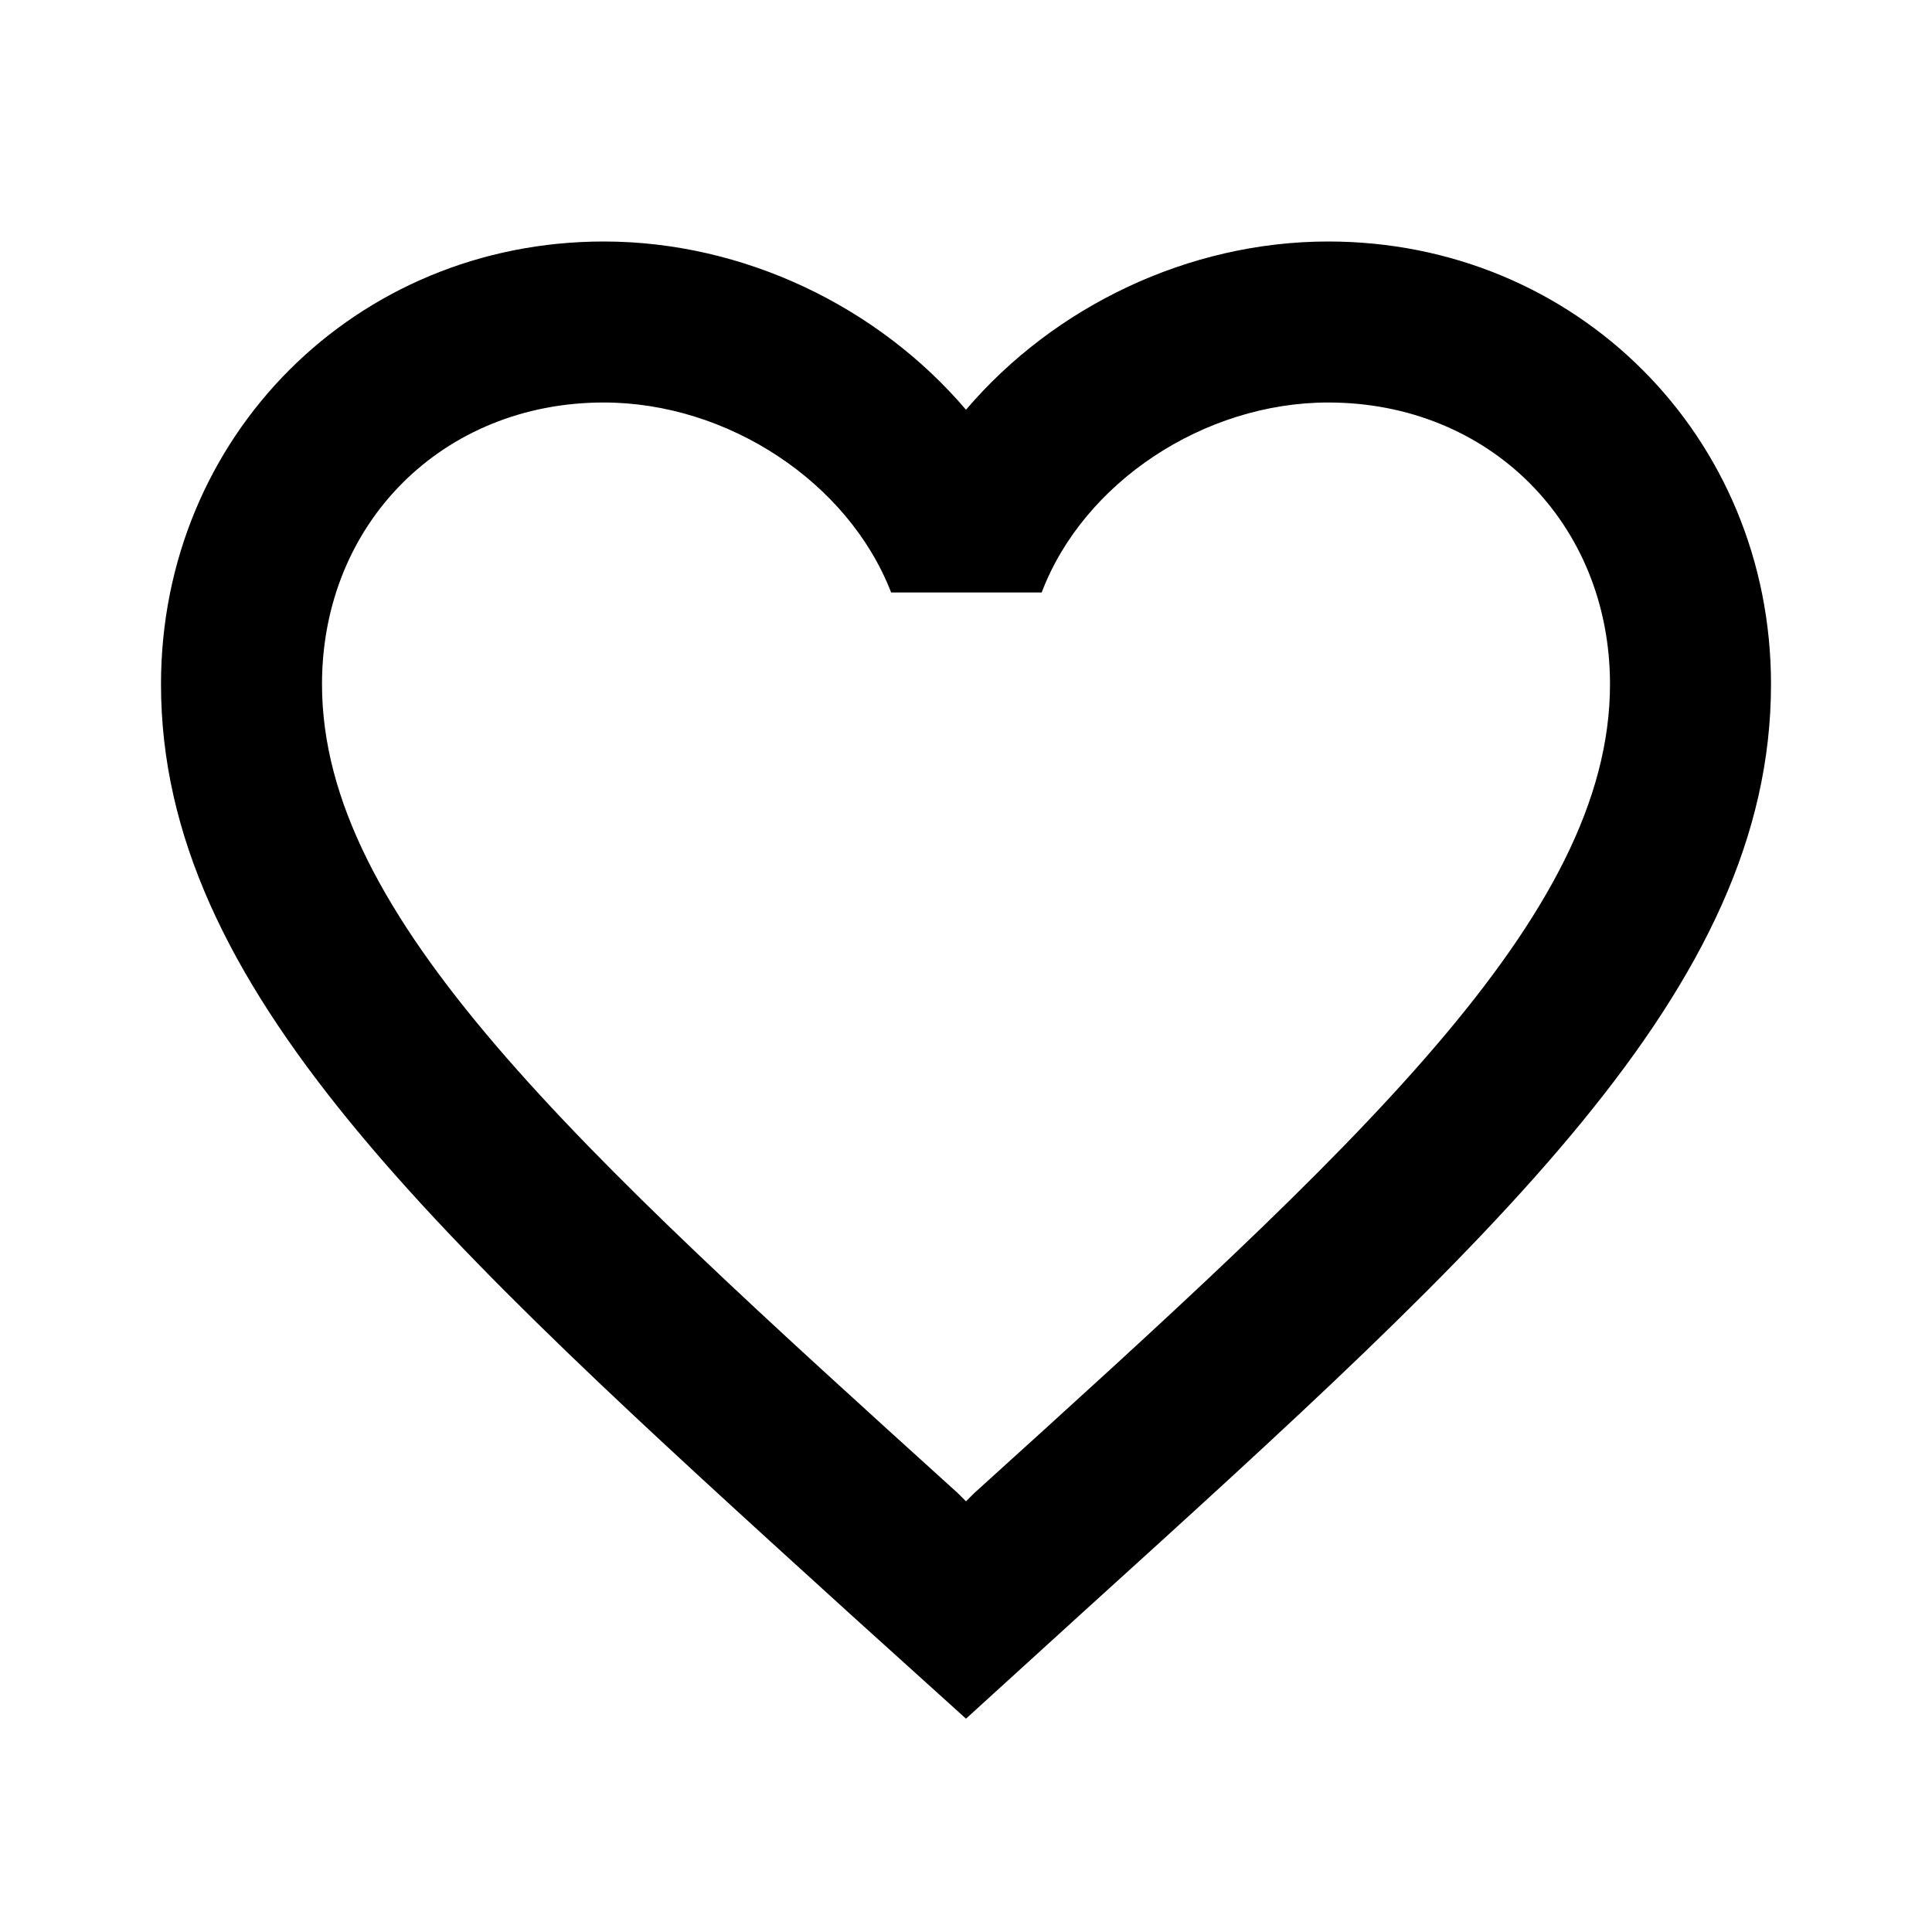
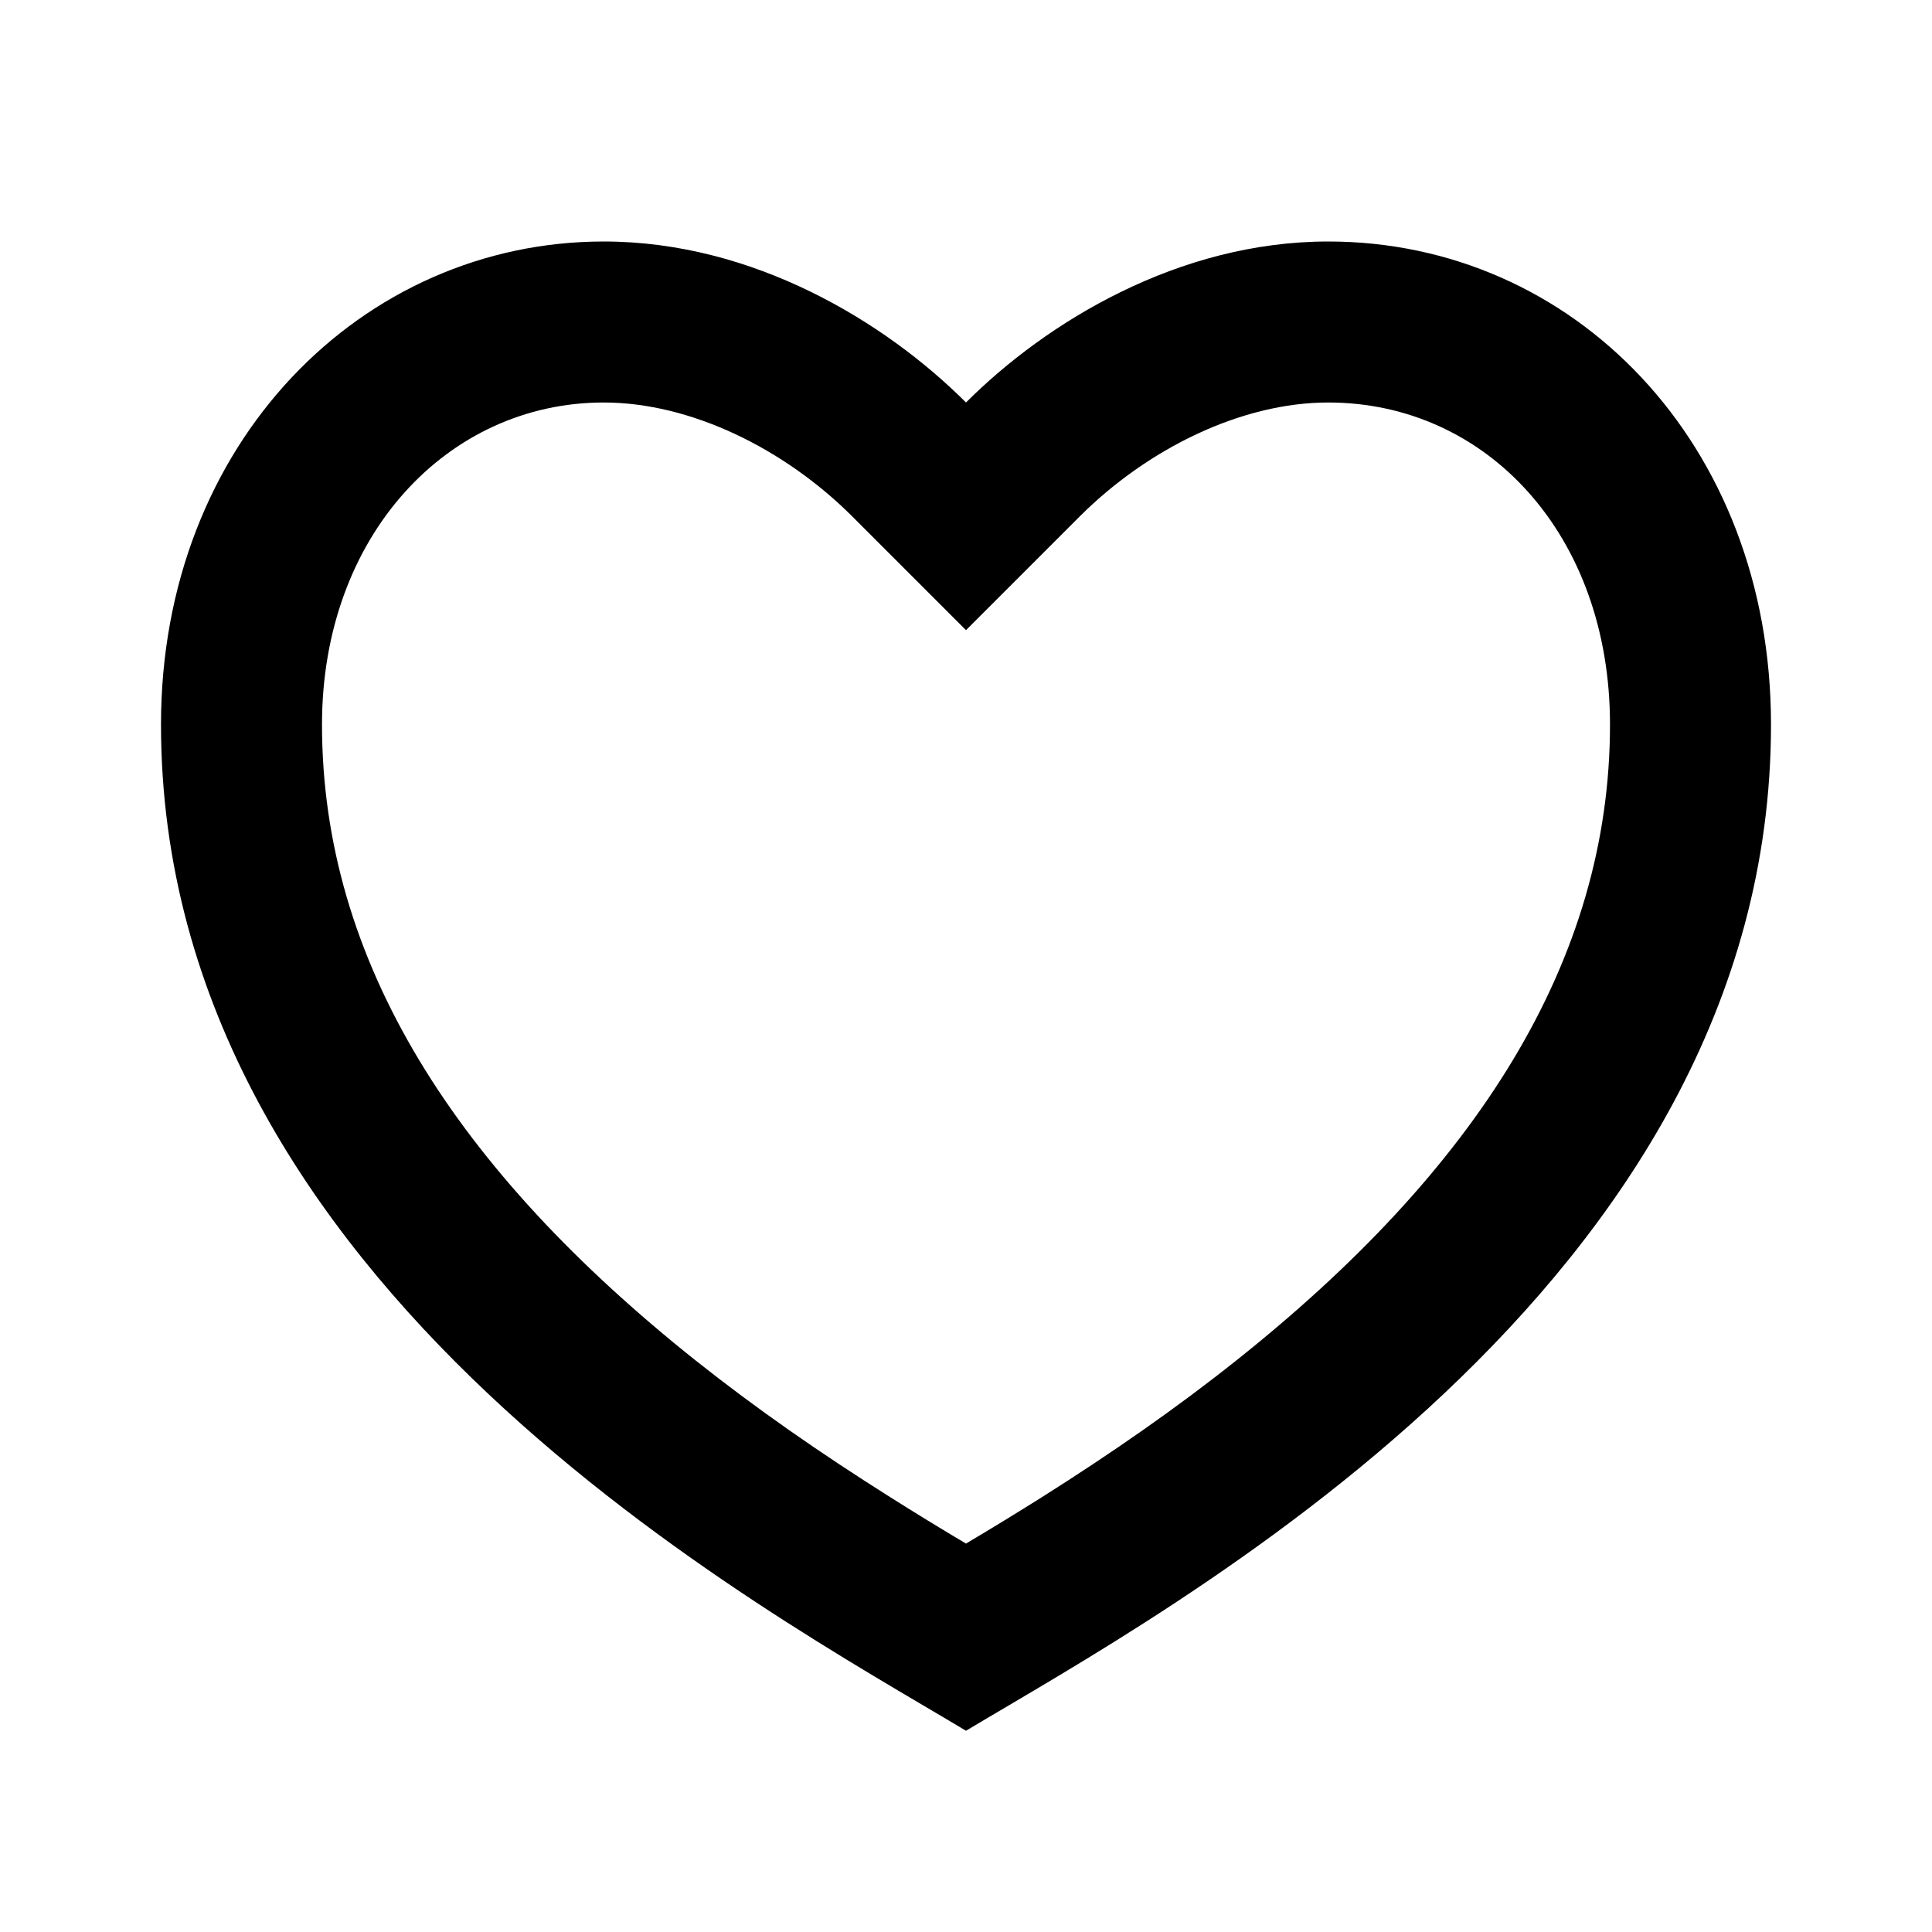
- <svg xmlns="http://www.w3.org/2000/svg" height="24px" viewBox="0 0 24 24" width="24px" fill="#000000">
-   <path d="M0 0h24v24H0z" fill="none" />
-   <path d="M16.5 3c-1.74 0-3.41.81-4.5 2.09C10.91 3.81 9.24 3 7.5 3 4.42 3 2 5.42 2 8.5c0 3.78 3.4 6.86 8.55 11.54L12 21.35l1.45-1.32C18.6 15.36 22 12.28 22 8.5 22 5.42 19.58 3 16.5 3zm-4.4 15.55l-.1.1-.1-.1C7.14 14.24 4 11.39 4 8.5 4 6.5 5.5 5 7.5 5c1.54 0 3.04.99 3.57 2.36h1.87C13.46 5.99 14.96 5 16.5 5c2 0 3.5 1.5 3.5 3.5 0 2.89-3.14 5.74-7.9 10.05z" />
+ <svg xmlns="http://www.w3.org/2000/svg" viewBox="0 0 24 24" width="24" height="24">
+   <path fill="none" d="M0 0H24V24H0z" />
+   <path d="M16.5 3C19.538 3 22 5.5 22 9c0 7-7.5 11-10 12.5C9.5 20 2 16 2 9c0-3.5 2.5-6 5.5-6C9.36 3 11 4 12 5c1-1 2.64-2 4.5-2zm-3.566 15.604c.881-.556 1.676-1.109 2.42-1.701C18.335 14.533 20 11.943 20 9c0-2.36-1.537-4-3.5-4-1.076 0-2.24.57-3.086 1.414L12 7.828l-1.414-1.414C9.74 5.57 8.576 5 7.5 5 5.56 5 4 6.656 4 9c0 2.944 1.666 5.533 4.645 7.903.745.592 1.54 1.145 2.421 1.7.299.189.595.37.934.572.339-.202.635-.383.934-.571z" fill="rgba(0,0,0,1)" />
</svg>
